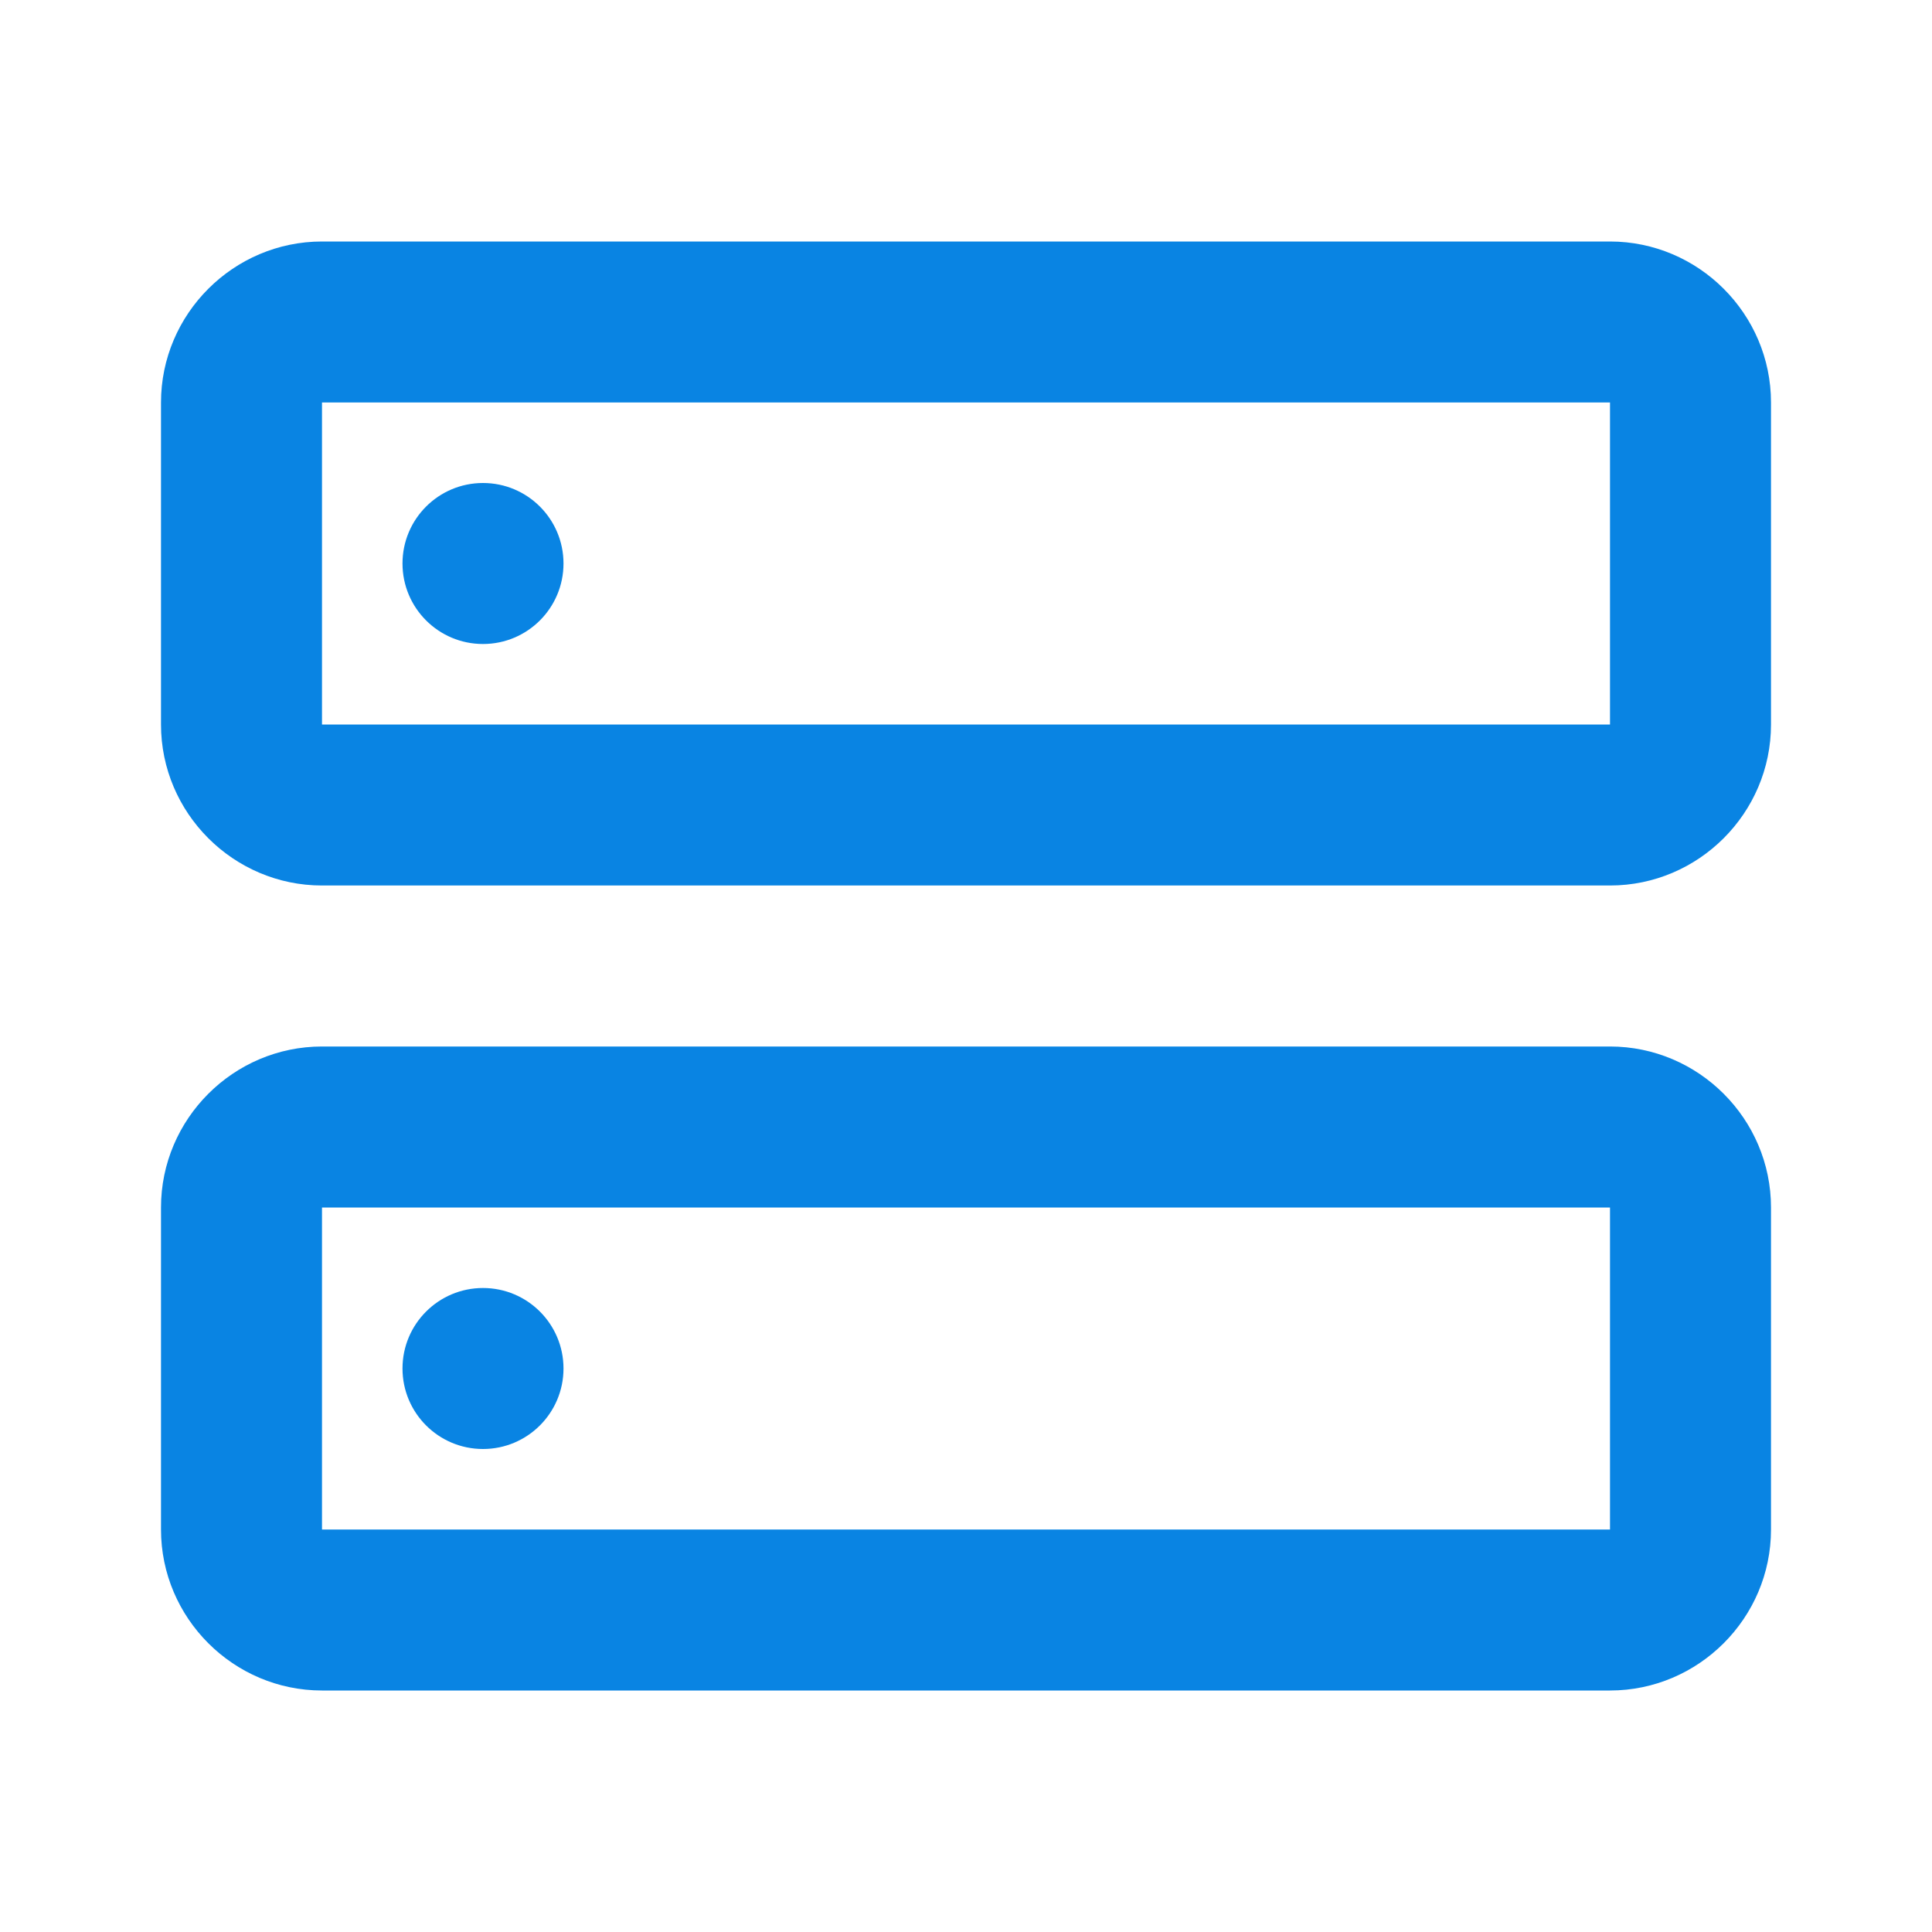
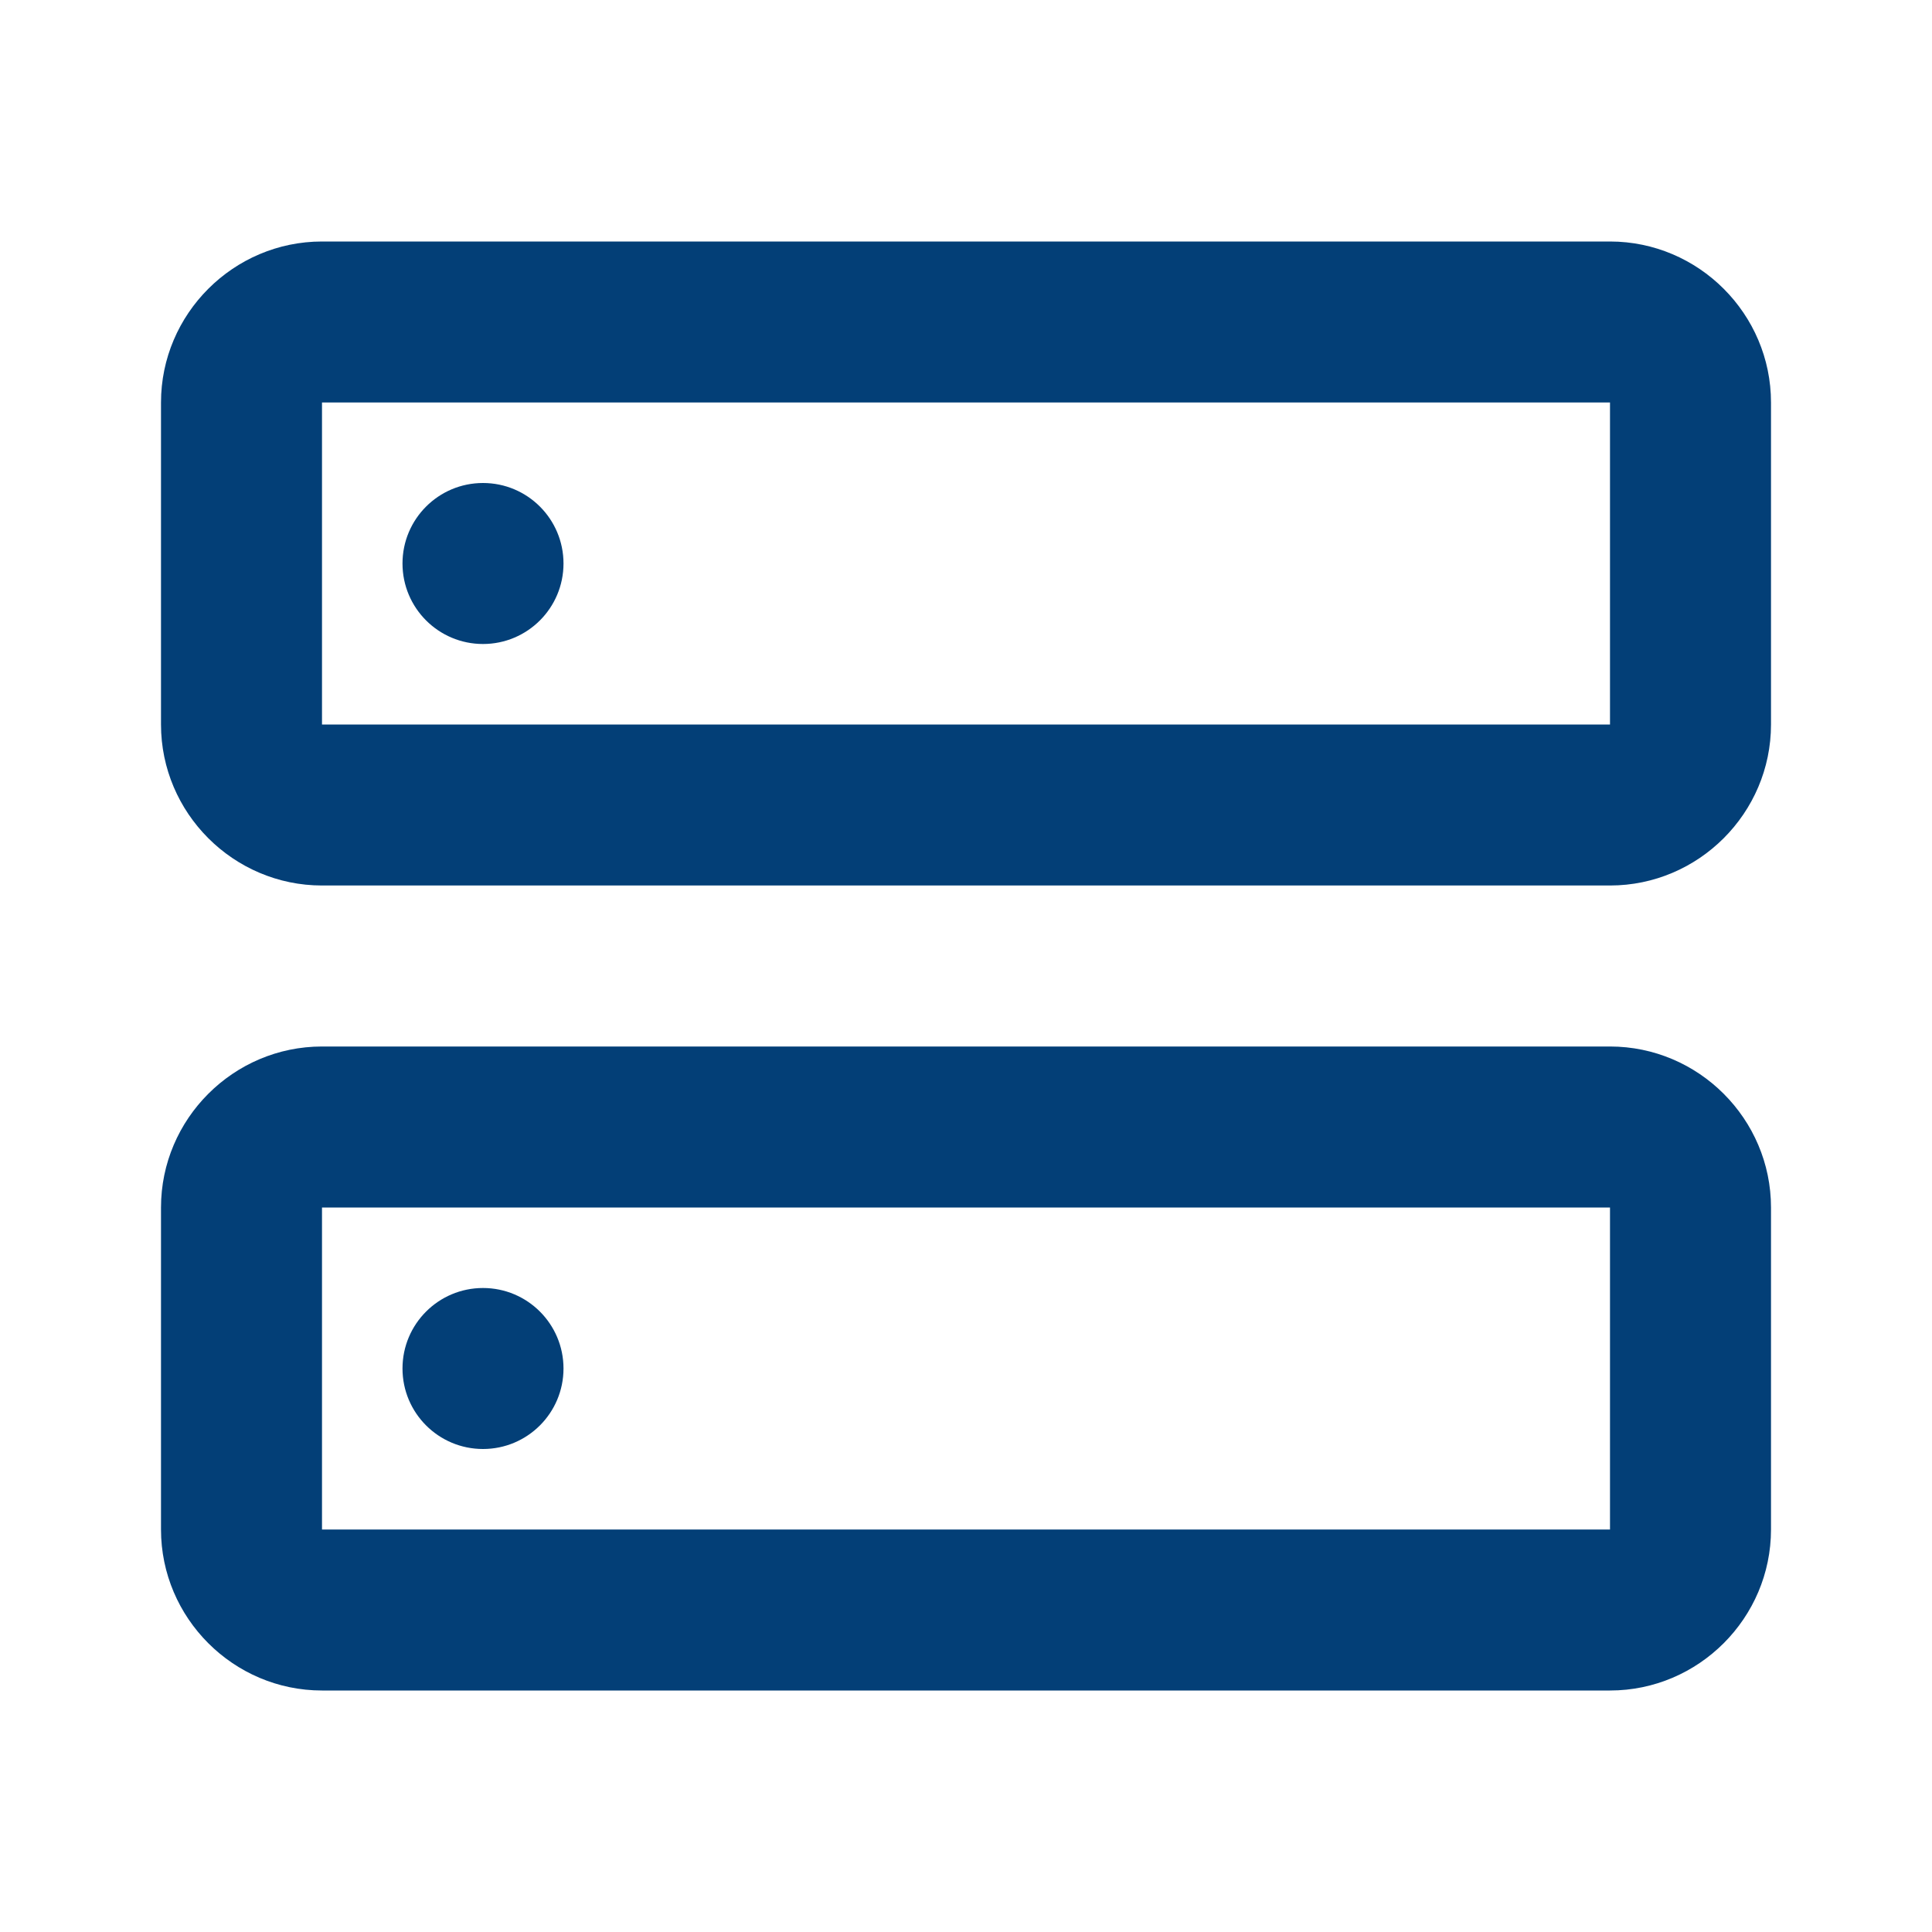
- <svg xmlns="http://www.w3.org/2000/svg" viewBox="0 0 24 24" fill="#0984e3">
+ <svg xmlns="http://www.w3.org/2000/svg" viewBox="0 0 24 24" fill="#033f77">
  <path d="M20 3H4C2.9 3 2 3.9 2 5v4c0 1.1.9 2 2 2h16c1.1 0 2-.9 2-2V5c0-1.1-.9-2-2-2zM4 9V5h16v4H4zm16 4H4c-1.1 0-2 .9-2 2v4c0 1.1.9 2 2 2h16c1.1 0 2-.9 2-2v-4c0-1.1-.9-2-2-2zM4 19v-4h16v4H4z" />
  <circle cx="6" cy="7" r="1" />
  <circle cx="6" cy="17" r="1" />
</svg>
